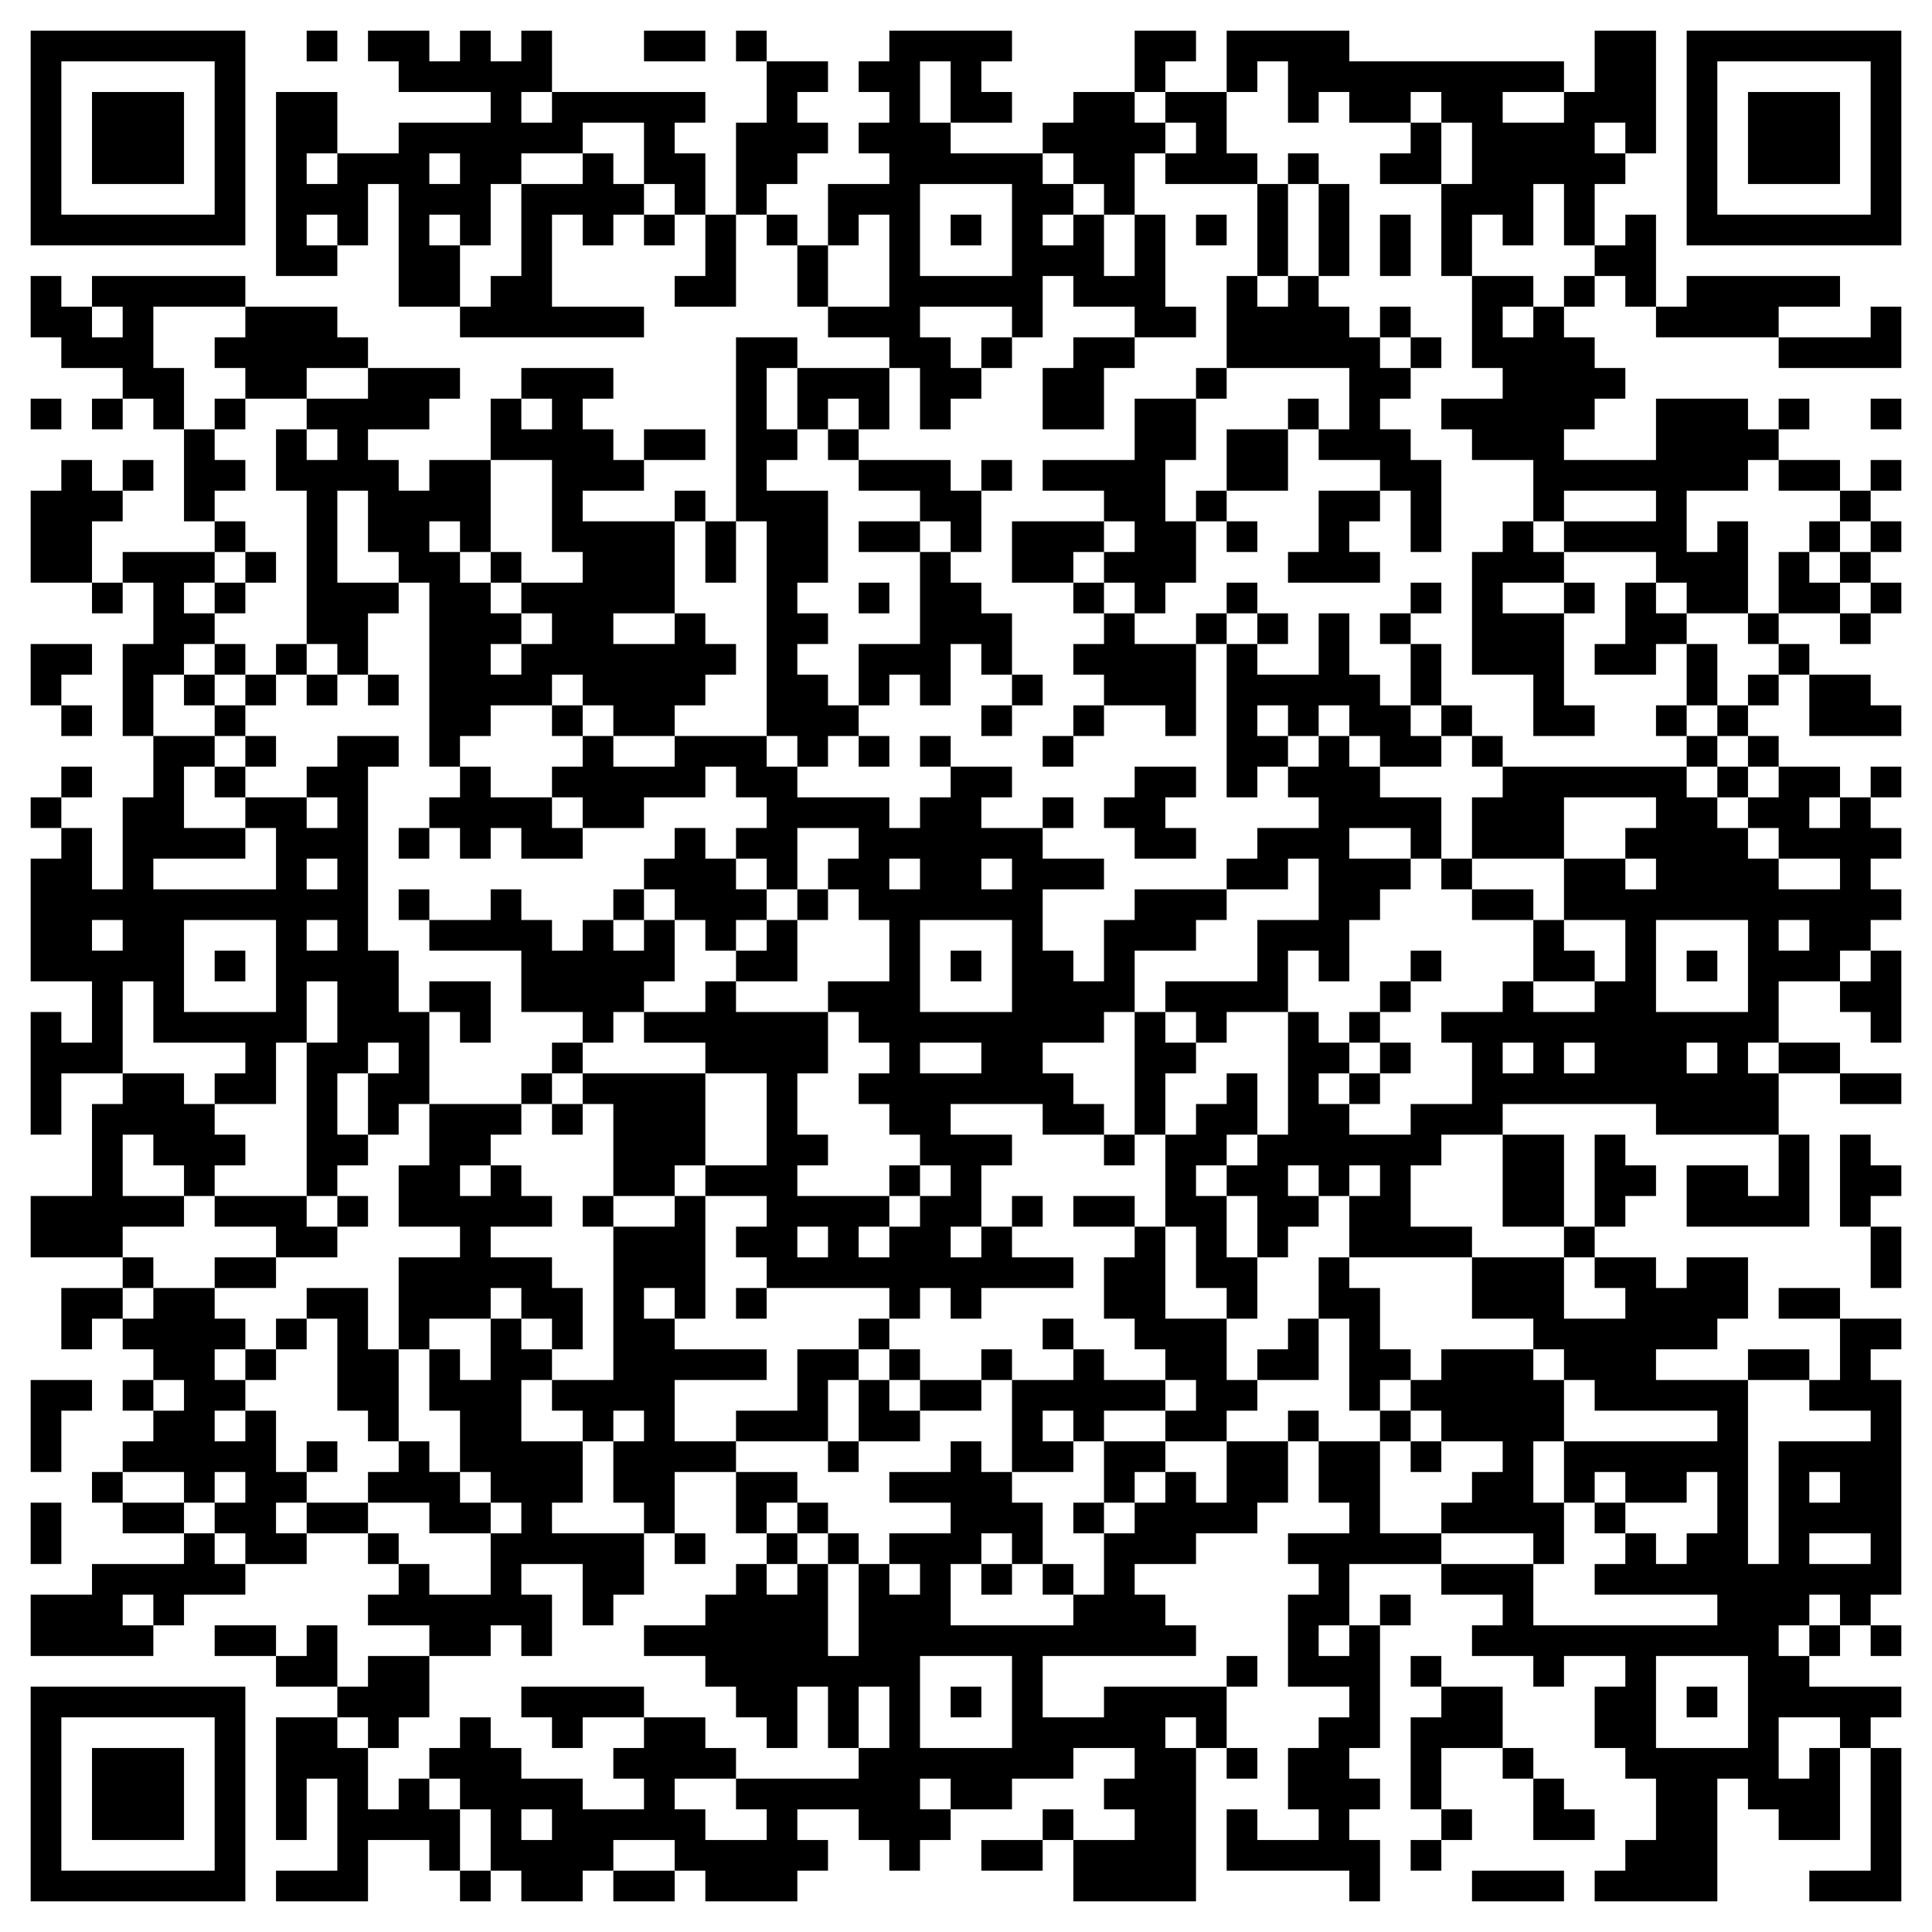
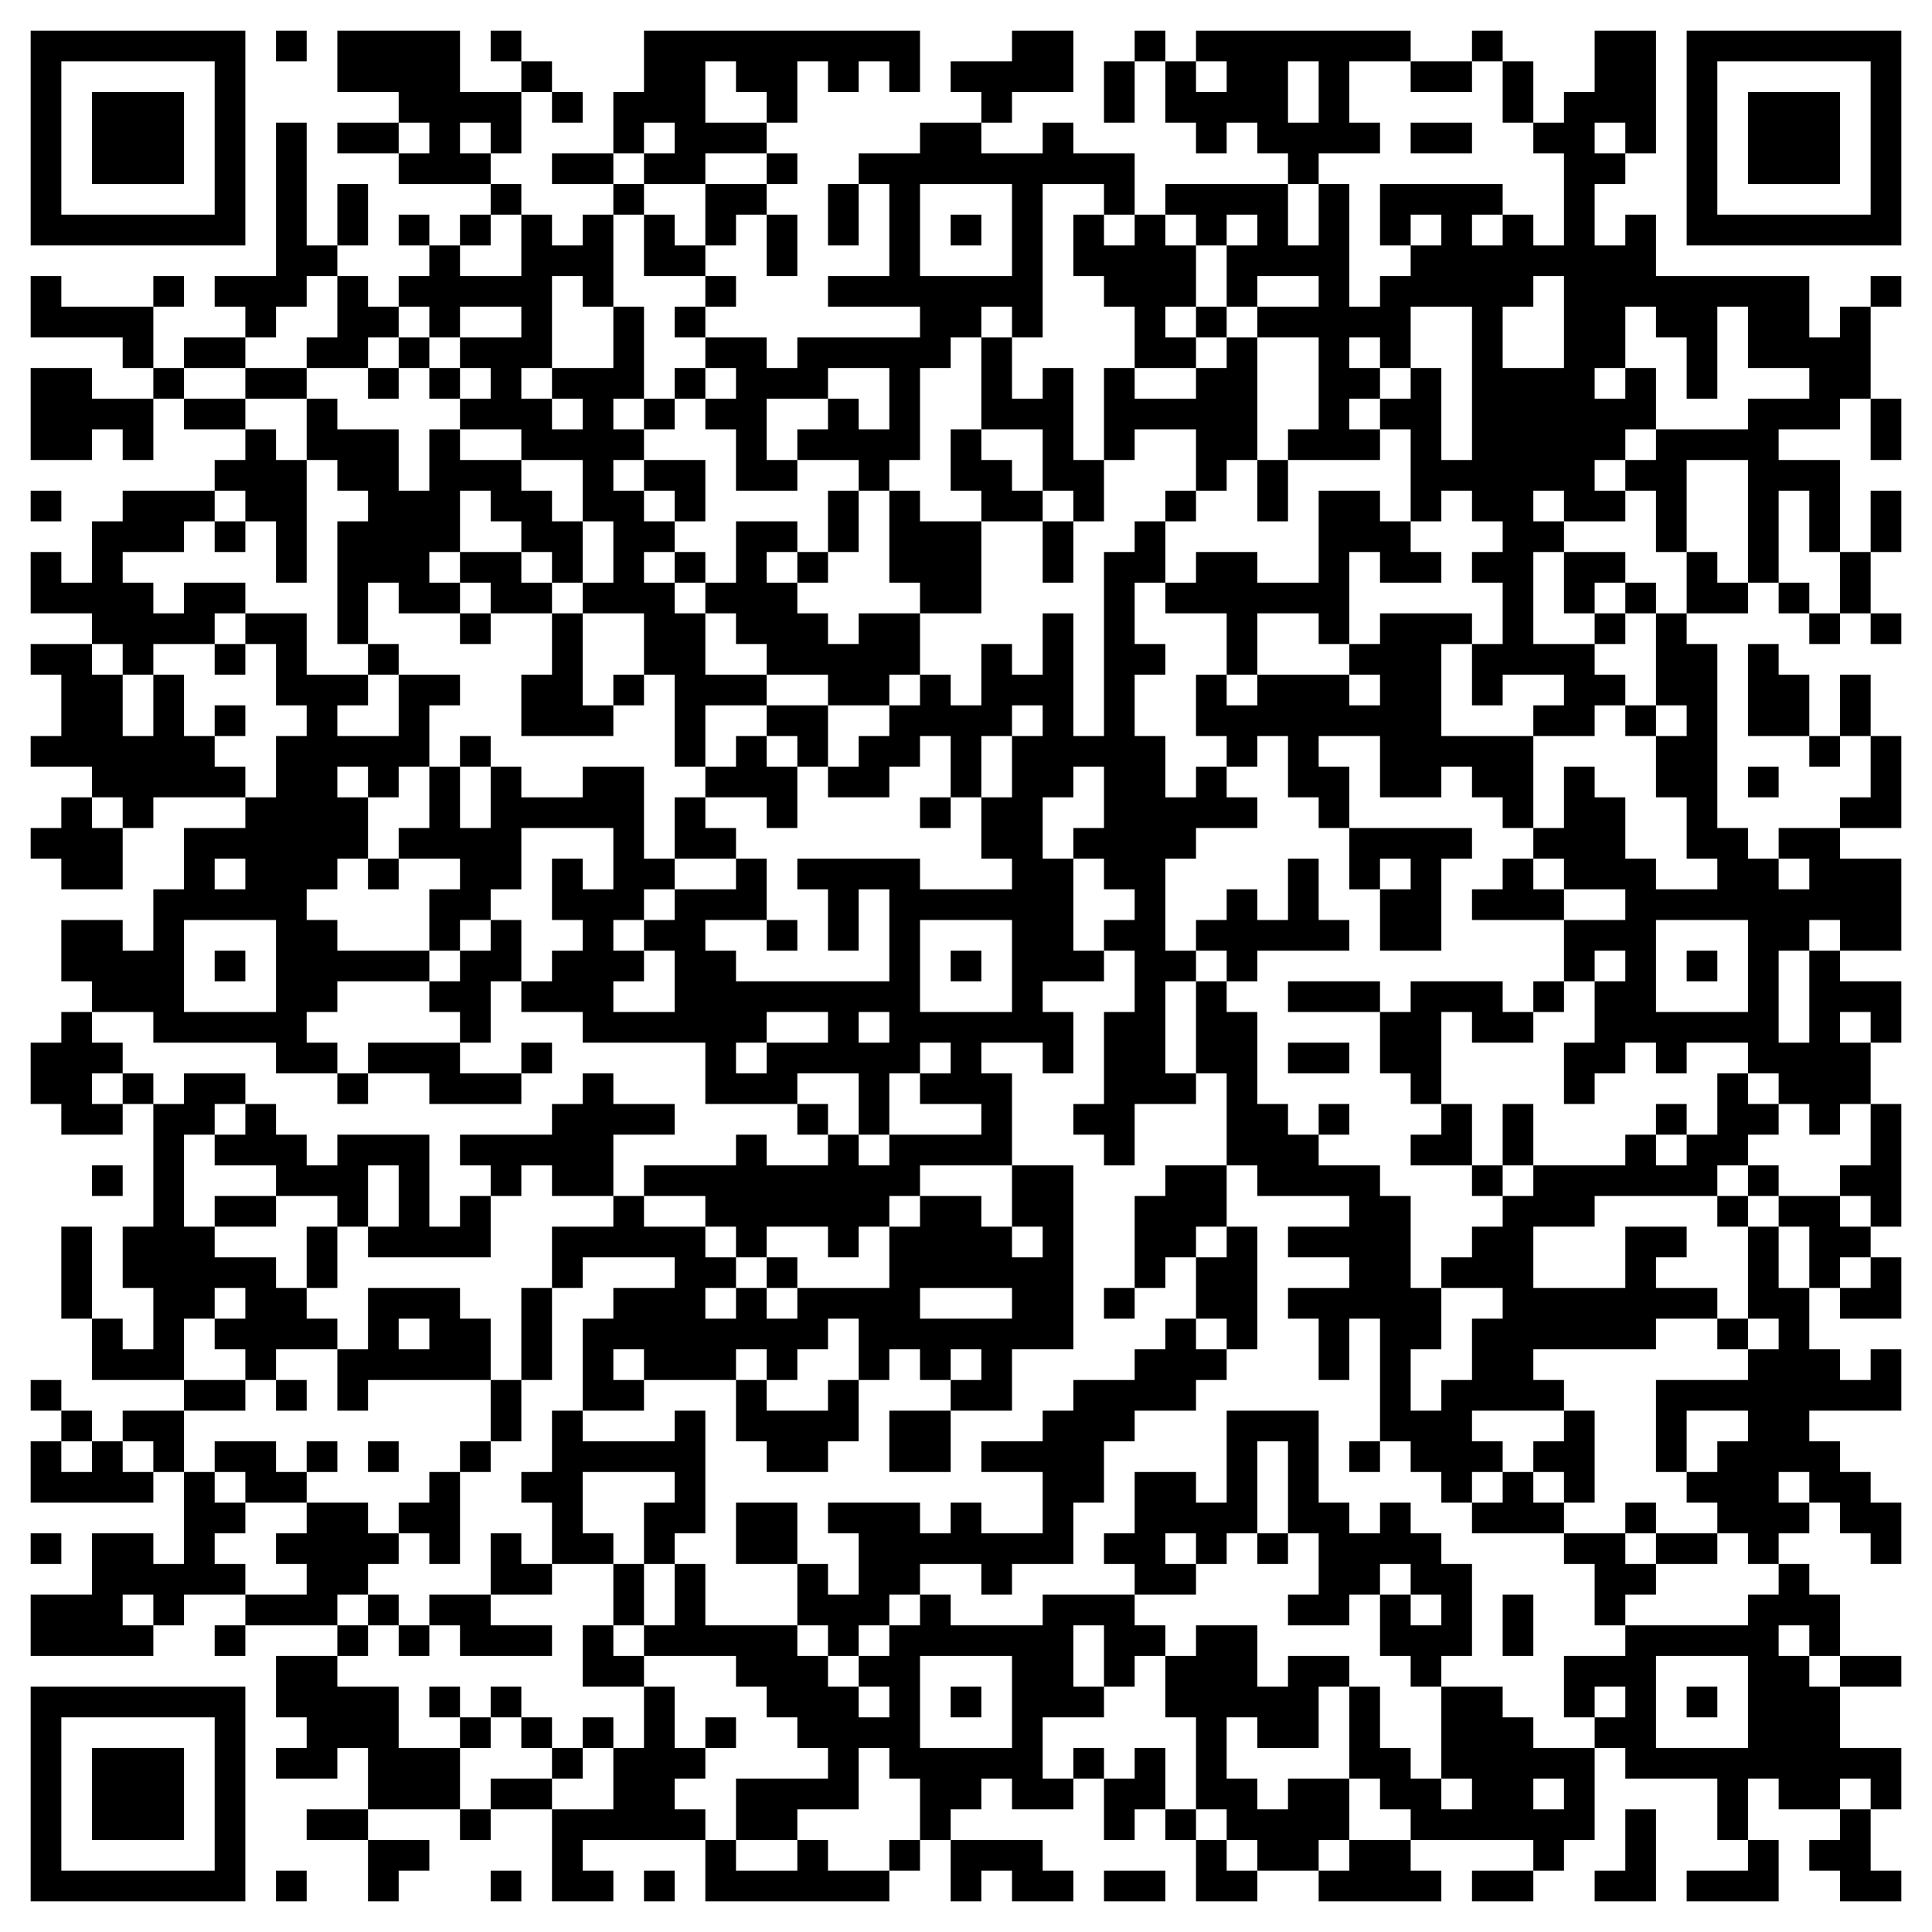
<svg xmlns="http://www.w3.org/2000/svg" viewBox="0 0 63 63">
-   <path d="M1 1h7v7h-7zM10 1h1v1h-1zM12 1h2v1h1v-1h1v1h1v-1h1v2h-1v1h1v-1h5v1h-1v1h1v2h-1v-1h-1v-2h-2v1h-2v1h-1v2h-1v-1h-1v1h1v2h-2v-4h-1v2h-1v-1h-1v1h1v1h-2v-6h2v2h-1v1h1v-1h2v-1h3v-1h-3v-1h-1zM21 1h2v1h-2zM24 1h1v1h-1zM29 1h4v1h-1v1h1v1h-2v-2h-1v2h1v1h3v1h1v1h-1v1h1v-1h1v2h1v-2h1v3h1v1h-2v-1h-2v-1h-1v2h-1v-1h-3v1h1v1h1v1h-1v1h-1v-2h-1v-1h-2v-1h2v-3h-1v1h-1v-2h2v-1h-1v-1h1v-1h-1v-1h1zM37 1h2v1h-1v1h-1zM40 1h4v1h7v1h-2v1h2v-1h1v-2h2v4h-1v-1h-1v1h1v1h-1v2h-1v-2h-1v2h-1v-1h-1v2h-1v-3h1v-2h-1v-1h-1v1h-2v-1h-1v1h-1v-2h-1v1h-1zM55 1h7v7h-7zM2 2v5h5v-5zM25 2h2v1h-1v1h1v1h-1v1h-1v1h-1v-3h1zM56 2v5h5v-5zM3 3h3v3h-3zM35 3h2v1h1v1h-1v2h-1v-1h-1v-1h-1v-1h1zM38 3h2v2h1v1h-3v-1h1v-1h-1zM57 3h3v3h-3zM46 4h1v2h-2v-1h1zM14 5v1h1v-1zM19 5h1v1h1v1h-1v1h-1v-1h-1v3h3v1h-6v-1h1v-1h1v-3h2zM42 5h1v1h-1zM30 6v3h3v-3zM41 6h1v3h-1zM43 6h1v3h-1zM21 7h1v1h-1zM23 7h1v3h-2v-1h1zM25 7h1v1h-1zM31 7h1v1h-1zM39 7h1v1h-1zM45 7h1v2h-1zM53 7h1v3h-1v-1h-1v-1h1zM26 8h1v2h-1zM1 9h1v1h1v1h1v-1h-1v-1h5v1h-3v2h1v2h-1v-1h-1v-1h-2v-1h-1zM40 9h1v1h1v-1h1v1h1v1h1v1h1v1h-1v1h1v1h1v3h-1v-2h-1v-1h-2v-1h1v-2h-4zM48 9h2v1h-1v1h1v-1h1v1h1v1h1v1h-1v1h-1v1h3v-2h3v1h1v1h-1v1h-2v2h1v-1h1v3h-2v-1h-1v-1h-3v-1h3v-1h-3v1h-1v-2h-2v-1h-1v-1h2v-1h-1zM51 9h1v1h-1zM55 9h5v1h-2v1h-4v-1h1zM8 10h3v1h1v1h-2v1h-2v-1h-1v-1h1zM45 10h1v1h-1zM61 10h1v2h-4v-1h3zM24 11h2v1h-1v2h1v1h-1v1h2v3h-1v1h1v1h-1v1h1v1h1v1h-1v1h-1v-1h-1v-7h-1zM32 11h1v1h-1zM35 11h2v1h-1v2h-2v-2h1zM46 11h1v1h-1zM12 12h3v1h-1v1h-2v1h1v1h1v-1h2v3h-1v-1h-1v1h1v1h1v1h1v1h-1v1h1v-1h1v-1h-1v-1h2v-1h-1v-3h-2v-2h1v1h1v-1h-1v-1h3v1h-1v1h1v1h1v1h-2v1h3v3h-2v1h2v-1h1v1h1v1h-1v1h-1v1h-2v-1h-1v-1h-1v1h-2v1h-1v1h-1v-6h-1v-1h-1v-2h-1v3h2v1h-1v2h-1v-1h-1v-5h-1v-2h1v1h1v-1h-1v-1h2zM26 12h3v2h-1v-1h-1v1h-1zM39 12h1v1h-1zM1 13h1v1h-1zM3 13h1v1h-1zM7 13h1v1h-1zM37 13h2v2h-1v2h1v2h-1v1h-1v-1h-1v-1h1v-1h-1v-1h-2v-1h3zM42 13h1v1h-1zM58 13h1v1h-1zM61 13h1v1h-1zM6 14h1v1h1v1h-1v1h-1zM21 14h2v1h-2zM27 14h1v1h-1zM40 14h2v2h-2zM2 15h1v1h1v1h-1v2h-2v-3h1zM4 15h1v1h-1zM28 15h3v1h1v2h-1v-1h-1v-1h-2zM32 15h1v1h-1zM58 15h2v1h-2zM61 15h1v1h-1zM22 16h1v1h-1zM39 16h1v1h-1zM43 16h2v1h-1v1h1v1h-3v-1h1zM60 16h1v1h-1zM7 17h1v1h-1zM23 17h1v2h-1zM28 17h2v1h-2zM33 17h3v1h-1v1h-2zM40 17h1v1h-1zM49 17h1v1h1v1h-2v1h2v3h1v1h-2v-2h-2v-4h1zM59 17h1v1h-1zM61 17h1v1h-1zM4 18h3v1h-1v1h1v1h-1v1h-1v2h-1v-3h1v-2h-1zM8 18h1v1h-1zM16 18h1v1h-1zM30 18h1v1h1v1h1v2h-1v-1h-1v2h-1v-1h-1v1h-1v-2h2zM58 18h1v1h1v1h-2zM60 18h1v1h-1zM3 19h1v1h-1zM7 19h1v1h-1zM28 19h1v1h-1zM35 19h1v1h-1zM40 19h1v1h-1zM46 19h1v1h-1zM51 19h1v1h-1zM53 19h1v1h1v1h-1v1h-2v-1h1zM61 19h1v1h-1zM36 20h1v1h2v3h-1v-1h-2v-1h-1v-1h1zM39 20h1v1h-1zM41 20h1v1h-1zM43 20h1v2h1v1h1v1h1v1h-2v-1h-1v-1h-1v1h-1v-1h-1v1h1v1h-1v1h-1v-5h1v1h2zM45 20h1v1h-1zM57 20h1v1h-1zM60 20h1v1h-1zM1 21h2v1h-1v1h-1zM7 21h1v1h-1zM9 21h1v1h-1zM46 21h1v2h-1zM55 21h1v2h-1zM58 21h1v1h-1zM6 22h1v1h-1zM8 22h1v1h-1zM10 22h1v1h-1zM12 22h1v1h-1zM33 22h1v1h-1zM57 22h1v1h-1zM59 22h2v1h1v1h-3zM2 23h1v1h-1zM7 23h1v1h-1zM18 23h1v1h-1zM32 23h1v1h-1zM35 23h1v1h-1zM47 23h1v1h-1zM54 23h1v1h-1zM56 23h1v1h-1zM5 24h2v1h-1v2h2v1h-3v1h4v-2h-1v-1h2v1h1v-1h-1v-1h1v-1h2v1h-1v6h1v2h1v3h-1v1h-1v-2h1v-1h-1v1h-1v2h1v1h-1v1h-1v-5h1v-2h-1v2h-1v2h-2v-1h1v-1h-3v-2h-1v3h-2v2h-1v-4h1v1h1v-2h-2v-4h1v-1h1v2h1v-3h1zM8 24h1v1h-1zM19 24h1v1h2v-1h3v1h1v1h3v1h1v-1h1v-1h2v1h-1v1h2v1h2v1h-2v2h1v1h1v-2h1v-1h3v1h-1v1h-2v2h-1v1h-2v1h1v1h1v1h-2v-1h-3v1h2v1h-1v2h-1v1h1v-1h1v1h2v1h-3v1h-1v-1h-1v1h-1v-1h-4v-1h-1v-1h1v-1h-2v-1h2v-3h-2v-1h-2v-1h2v-1h1v1h3v2h-1v2h1v1h-1v1h3v1h-1v1h1v-1h1v-1h1v-1h-1v-1h-1v-1h-1v-1h1v-1h-1v-1h-1v-1h2v-2h-1v-1h-1v-1h1v-1h-2v2h-1v-1h-1v-1h1v-1h-1v-1h-1v1h-2v1h-2v-1h-1v-1h1zM28 24h1v1h-1zM30 24h1v1h-1zM34 24h1v1h-1zM43 24h1v1h1v1h2v2h-1v-1h-2v1h2v1h-1v1h-1v2h-1v-1h-1v2h-2v1h-1v-1h-1v-1h3v-2h2v-2h-1v1h-2v-1h1v-1h2v-1h-1v-1h1zM48 24h1v1h-1zM55 24h1v1h-1zM57 24h1v1h-1zM2 25h1v1h-1zM7 25h1v1h-1zM15 25h1v1h2v1h1v1h-2v-1h-1v1h-1v-1h-1v-1h1zM37 25h2v1h-1v1h1v1h-2v-1h-1v-1h1zM49 25h6v1h1v1h1v1h1v1h2v-1h-2v-1h-1v-1h1v-1h2v1h-1v1h1v-1h1v1h1v1h-1v1h1v1h-1v1h-1v1h-2v2h-1v1h1v2h-4v-1h-5v1h-2v1h-1v2h2v1h-4v-2h1v-1h-1v1h-1v-1h-1v1h1v1h-1v1h-1v-2h-1v-1h1v-1h1v-4h1v1h1v1h-1v1h1v1h2v-1h2v-2h-1v-1h2v-1h1v1h2v-1h1v-2h-2v-2h2v1h1v-1h-1v-1h1v-1h-3v2h-3v-2h1zM56 25h1v1h-1zM61 25h1v1h-1zM1 26h1v1h-1zM34 26h1v1h-1zM13 27h1v1h-1zM22 27h1v1h1v1h1v1h-1v1h-1v-1h-1v-1h-1v-1h1zM10 28v1h1v-1zM29 28v1h1v-1zM32 28v1h1v-1zM47 28h1v1h-1zM13 29h1v1h-1zM16 29h1v1h1v1h1v-1h1v1h1v-1h1v2h-1v1h-1v1h-1v-1h-2v-2h-3v-1h2zM20 29h1v1h-1zM26 29h1v1h-1zM48 29h2v1h-2zM3 30v1h1v-1zM6 30v3h3v-3zM10 30v1h1v-1zM25 30h1v2h-2v-1h1zM30 30v3h3v-3zM50 30h1v1h1v1h-2zM54 30v3h3v-3zM58 30v1h1v-1zM7 31h1v1h-1zM31 31h1v1h-1zM46 31h1v1h-1zM55 31h1v1h-1zM61 31h1v3h-1v-1h-1v-1h1zM14 32h2v2h-1v-1h-1zM45 32h1v1h-1zM37 33h1v1h1v1h-1v2h-1zM44 33h1v1h-1zM18 34h1v1h-1zM30 34v1h2v-1zM45 34h1v1h-1zM49 34v1h1v-1zM51 34v1h1v-1zM55 34v1h1v-1zM58 34h2v1h-2zM4 35h2v1h1v1h1v1h-1v1h-1v-1h-1v-1h-1v2h2v1h-2v1h-3v-2h2v-3h1zM17 35h1v1h-1zM19 35h4v3h-1v1h-2v-3h-1zM40 35h1v2h-1v1h-1v1h1v2h1v2h-1v-1h-1v-2h-1v-3h1v-1h1zM44 35h1v1h-1zM60 35h2v1h-2zM14 36h3v1h-1v1h-1v1h1v-1h1v1h1v1h-2v1h2v1h1v2h-1v-1h-1v-1h-1v1h-2v1h-1v-3h2v-1h-2v-2h1zM18 36h1v1h-1zM36 37h1v1h-1zM49 37h2v3h-2zM52 37h1v1h1v1h-1v1h-1zM58 37h1v3h-4v-2h2v1h1zM60 37h1v1h1v1h-1v1h-1zM29 38h1v1h-1zM7 39h3v1h1v1h-2v-1h-2zM11 39h1v1h-1zM19 39h1v1h-1zM22 39h1v4h-1v-1h-1v1h1v1h3v1h-3v2h2v1h-2v2h-1v-1h-1v-2h1v-1h-1v1h-1v-1h-1v-1h2v-5h2zM33 39h1v1h-1zM35 39h2v1h-2zM26 40v1h1v-1zM37 40h1v3h2v2h1v1h-1v1h-2v-1h1v-1h-1v-1h-1v-1h-1v-2h1zM51 40h1v1h-1zM61 40h1v2h-1zM4 41h1v1h-1zM7 41h2v1h-2zM43 41h1v1h1v2h1v1h-1v1h-1v-3h-1zM48 41h3v2h2v-1h-1v-1h2v1h1v-1h2v2h-1v1h-2v1h3v6h1v-4h3v-1h-2v-1h1v-2h2v1h-1v1h1v7h-1v1h-1v-1h-1v1h-1v1h1v1h3v1h-1v1h-1v-1h-2v2h1v-1h1v3h-2v-1h-1v-1h-1v4h-4v-1h1v-1h1v-2h-1v-1h-1v-2h1v-1h-2v1h-1v-1h-2v-1h1v-1h-2v-1h3v2h6v-1h-4v-1h1v-1h1v1h1v-1h1v-2h-1v1h-2v-1h-1v1h-1v-2h5v-1h-4v-1h-1v-1h-1v-1h-2zM2 42h2v1h-1v1h-1zM5 42h2v1h1v1h-1v1h1v1h-1v1h1v-1h1v2h1v1h-1v1h1v1h-2v-1h-1v-1h1v-1h-1v1h-1v-1h-2v-1h1v-1h1v-1h-1v-1h-1v-1h1zM10 42h2v2h1v3h-1v-1h-1v-3h-1zM24 42h1v1h-1zM58 42h2v1h-2zM9 43h1v1h-1zM16 43h1v1h1v1h-1v2h2v2h-1v1h3v2h-1v1h-1v-2h-2v1h1v2h-1v-1h-1v1h-2v-1h-2v-1h1v-1h1v1h2v-2h1v-1h-1v-1h-1v-2h-1v-2h1v1h1zM28 43h1v1h-1zM34 43h1v1h-1zM42 43h1v2h-2v-1h1zM8 44h1v1h-1zM26 44h2v1h-1v2h-3v-1h2zM29 44h1v1h-1zM32 44h1v1h-1zM35 44h1v1h2v1h-2v1h-1v-1h-1v1h1v1h-2v-3h2zM47 44h3v1h1v2h-1v2h1v2h-1v-1h-3v-1h1v-1h1v-1h-2v-1h-1v-1h1zM57 44h2v1h-2zM1 45h2v1h-1v2h-1zM4 45h1v1h-1zM28 45h1v1h1v1h-2zM30 45h2v1h-2zM42 46h1v1h-1zM45 46h1v1h-1zM10 47h1v1h-1zM13 47h1v1h1v1h1v1h-2v-1h-2v-1h1zM27 47h1v1h-1zM31 47h1v1h1v1h1v2h-1v-1h-1v1h-1v2h4v-1h1v-2h1v-1h1v-1h1v1h1v-2h2v2h-1v1h-2v1h-2v1h1v1h1v1h-5v2h2v-1h4v2h-1v-1h-1v1h1v5h-4v-2h2v-1h-1v-1h1v-1h-2v1h-2v1h-2v-1h-1v1h1v1h-1v1h-1v-1h-1v-1h-2v1h1v1h-1v1h-3v-1h-1v-1h-2v1h-1v1h-2v-1h-1v-2h-1v-1h-1v-1h1v-1h1v1h1v1h2v1h2v-1h-1v-1h1v-1h2v1h1v1h-2v1h1v1h2v-1h-1v-1h4v-1h1v-2h-1v2h-1v-2h-1v2h-1v-1h-1v-1h-1v-1h-2v-1h2v-1h1v-1h1v1h1v-1h1v3h1v-3h1v1h1v-1h-1v-1h2v-1h-2v-1h2zM36 47h2v1h-1v1h-1zM43 47h2v3h2v1h-3v2h-1v1h1v-1h1v4h-1v1h1v1h-1v1h1v2h-1v-1h-4v-2h1v1h2v-1h-1v-2h1v-1h1v-1h-2v-3h1v-1h-1v-1h2v-1h-1zM46 47h1v1h-1zM3 48h1v1h-1zM24 48h2v1h-1v1h-1zM59 48v1h1v-1zM1 49h1v2h-1zM4 49h2v1h-2zM10 49h2v1h-2zM26 49h1v1h-1zM35 49h1v1h-1zM52 49h1v1h-1zM6 50h1v1h1v1h-2v1h-1v-1h-1v1h1v1h-4v-2h2v-1h3zM12 50h1v1h-1zM22 50h1v1h-1zM25 50h1v1h-1zM27 50h1v1h-1zM59 50v1h2v-1zM32 51h1v1h-1zM34 51h1v1h-1zM45 52h1v1h-1zM7 53h2v1h-2zM10 53h1v2h-2v-1h1zM59 53h1v1h-1zM61 53h1v1h-1zM12 54h2v2h-1v1h-1v-1h-1v-1h1zM30 54v3h3v-3zM40 54h1v1h-1zM46 54h1v1h-1zM54 54v3h3v-3zM1 55h7v7h-7zM17 55h4v1h-2v1h-1v-1h-1zM31 55h1v1h-1zM47 55h2v2h-2v2h-1v-3h1zM55 55h1v1h-1zM2 56v5h5v-5zM9 56h2v1h1v2h1v-1h1v1h1v2h-1v-1h-2v2h-3v-1h2v-3h-1v2h-1zM3 57h3v3h-3zM40 57h1v1h-1zM49 57h1v1h-1zM61 57h1v5h-3v-1h2zM50 58h1v1h1v1h-2zM17 59v1h1v-1zM34 59h1v1h-1zM47 59h1v1h-1zM32 60h2v1h-2zM46 60h1v1h-1zM15 61h1v1h-1zM20 61h2v1h-2zM48 61h3v1h-3z" />
+   <path d="M1 1h7v7h-7zM9 1h1v1h-1zM11 1h4v2h2v2h-1v-1h-1v1h1v1h-3v-1h1v-1h-1v-1h-2zM16 1h1v1h-1zM21 1h9v2h-1v-1h-1v1h-1v-1h-1v2h-1v-1h-1v-1h-1v2h2v1h-2v1h-2v-1h1v-1h-1v1h-1v-2h1zM33 1h2v2h-2v1h-1v-1h-1v-1h2zM37 1h1v1h-1zM39 1h7v1h-2v2h1v1h-2v1h-1v-1h-1v-1h-1v1h-1v-1h-1v-2h1v1h1v-1h-1zM48 1h1v1h-1zM52 1h2v4h-1v-1h-1v1h1v1h-1v2h1v-1h1v2h5v2h1v-1h1v3h-1v1h-2v1h2v3h-1v-2h-1v3h-1v-4h-2v3h-1v-2h-1v-1h1v-1h3v-1h2v-1h-2v-2h-1v3h-1v-2h-1v-1h-1v2h-1v1h1v-1h1v2h-1v1h-1v1h1v1h-2v-1h-1v1h1v1h-1v3h2v1h1v1h-1v1h-2v-1h1v-1h-2v1h-1v-2h1v-2h-1v-1h1v-1h-1v-1h-1v1h-1v-3h-1v-1h1v-1h1v3h1v-5h-2v2h-1v-1h-1v1h1v1h-1v1h1v1h-3v-1h1v-3h-2v-1h2v-1h-2v1h-1v-2h1v-1h-1v1h-1v-1h-1v-1h4v2h1v-2h1v4h1v-1h1v-1h1v-1h-1v1h-1v-2h4v1h-1v1h1v-1h1v1h1v-3h-1v-1h1v-1h1zM55 1h7v7h-7zM2 2v5h5v-5zM17 2h1v1h-1zM36 2h1v2h-1zM42 2v2h1v-2zM46 2h2v1h-2zM49 2h1v2h-1zM56 2v5h5v-5zM3 3h3v3h-3zM18 3h1v1h-1zM57 3h3v3h-3zM9 4h1v4h1v1h-1v1h-1v1h-1v-1h-1v-1h2zM11 4h2v1h-2zM30 4h2v1h2v-1h1v1h2v2h-1v-1h-2v5h-1v-1h-1v1h-1v1h-1v3h-1v1h-1v-1h-2v-1h1v-1h1v1h1v-2h-2v1h-2v2h1v1h-2v-2h-1v-1h1v-1h-1v-1h2v1h1v-1h4v-1h-3v-1h2v-3h-1v-1h2zM46 4h2v1h-2zM18 5h2v1h-2zM25 5h1v1h-1zM11 6h1v2h-1zM16 6h1v1h-1zM20 6h1v1h-1zM23 6h2v1h-1v1h-1zM27 6h1v2h-1zM30 6v3h3v-3zM13 7h1v1h-1zM15 7h1v1h-1zM17 7h1v1h1v-1h1v3h-1v-1h-1v3h-1v1h1v1h1v-1h-1v-1h2v-2h1v3h-1v1h1v1h-1v1h1v1h1v1h-1v1h1v1h1v2h2v1h-2v2h-1v-3h-1v-2h-2v-1h1v-2h-1v-2h-2v-1h-2v-1h1v-1h-1v-1h2v-1h-2v1h-1v-1h-1v-1h1v-1h1v1h2zM21 7h1v1h1v1h-2zM25 7h1v2h-1zM31 7h1v1h-1zM35 7h1v1h1v-1h1v1h1v2h-1v1h1v1h-2v-2h-1v-1h-1zM1 9h1v1h3v2h-1v-1h-3zM5 9h1v1h-1zM11 9h1v1h1v1h-1v1h-2v-1h1zM23 9h1v1h-1zM50 9v1h-1v2h2v-3zM61 9h1v1h-1zM22 10h1v1h-1zM39 10h1v1h-1zM6 11h2v1h-2zM13 11h1v1h-1zM32 11h1v2h1v-1h1v3h1v2h-1v-1h-1v-2h-2zM40 11h1v4h-1v1h-1v-2h-2v1h-1v-3h1v1h2v-1h1zM1 12h2v1h2v2h-1v-1h-1v1h-2zM5 12h1v1h-1zM8 12h2v1h-2zM12 12h1v1h-1zM14 12h1v1h-1zM22 12h1v1h-1zM6 13h2v1h-2zM10 13h1v1h2v2h1v-2h1v1h2v1h1v1h1v2h-1v-1h-1v-1h-1v-1h-1v2h-1v1h1v1h-2v-1h-1v2h-1v-4h1v-1h-1v-1h-1zM21 13h1v1h-1zM61 13h1v2h-1zM8 14h1v1h1v4h-1v-2h-1v-1h-1v-1h1zM31 14h1v1h1v1h1v1h-2v-1h-1zM21 15h2v2h-1v-1h-1zM41 15h1v2h-1zM1 16h1v1h-1zM4 16h3v1h-1v1h-2v1h1v1h1v-1h2v1h-1v1h-2v1h-1v-1h-1v-1h-2v-2h1v1h1v-2h1zM27 16h1v2h-1zM29 16h1v1h2v3h-2v-1h-1zM38 16h1v1h-1zM43 16h2v1h1v1h1v1h-2v-1h-1v3h-1v-1h-2v2h-1v-2h-2v-1h1v-1h2v1h2zM61 16h1v2h-1zM7 17h1v1h-1zM24 17h2v1h-1v1h1v1h1v1h1v-1h2v2h-1v1h-2v-1h-2v-1h-1v-1h-1v-1h1zM34 17h1v2h-1zM37 17h1v2h-1v2h1v1h-1v2h1v2h1v-1h1v1h1v1h-2v1h-1v3h1v1h-1v3h1v1h-2v2h-1v-1h-1v-1h1v-3h1v-2h-1v-1h1v-1h-1v-1h-1v-1h1v-2h-1v1h-1v2h1v3h1v1h-2v1h1v2h-1v-1h-2v1h1v3h-3v1h-1v1h-1v1h-1v-1h-2v1h-1v-1h-1v-1h-2v-1h3v-1h1v1h2v-1h1v1h1v-1h3v-1h-2v-1h1v-1h-1v1h-1v2h-1v-2h-2v1h-3v-2h-4v-1h-2v-1h1v-1h1v-1h-1v-2h1v1h1v-2h-3v2h-1v1h-1v1h-1v-2h1v-1h-2v-1h1v-2h1v2h1v-2h1v1h2v-1h2v3h1v1h-1v1h-1v1h1v1h-1v1h2v-2h-1v-1h1v-1h2v-1h1v2h-2v1h1v1h5v-3h-1v2h-1v-2h-1v-1h4v1h3v-1h-1v-2h1v-2h1v-1h-1v1h-1v2h-1v-2h-1v1h-1v1h-2v-1h1v-1h1v-1h1v-1h1v1h1v-2h1v1h1v-2h1v4h1v-6h1zM15 18h2v1h1v1h-2v-1h-1zM22 18h1v1h-1zM26 18h1v1h-1zM51 18h2v1h-1v1h-1zM55 18h1v1h1v1h-2zM60 18h1v2h-1zM53 19h1v1h-1zM58 19h1v1h-1zM8 20h2v2h2v1h-1v1h2v-2h2v1h-1v2h-1v1h-1v-1h-1v1h1v2h-1v1h-1v1h1v1h3v1h-3v1h-1v1h1v1h-2v-1h-4v-1h-2v-1h-1v-2h2v1h1v-2h1v-2h2v-1h1v-2h1v-1h-1v-2h-1zM15 20h1v1h-1zM18 20h1v3h1v1h-3v-2h1zM45 20h3v1h-1v3h3v3h-1v-1h-1v-1h-1v1h-2v-2h-2v1h1v2h-1v-1h-1v-2h-1v1h-1v-1h-1v-2h1v1h1v-1h3v1h1v-1h-1v-1h1zM52 20h1v1h-1zM54 20h1v1h1v6h1v1h1v1h1v-1h-1v-1h2v1h2v3h-2v-1h-1v1h-1v3h1v-3h1v1h2v2h-1v-1h-1v1h1v2h-1v1h-1v-1h-1v-1h-1v-1h-2v1h-1v-1h-1v1h-1v1h-1v-2h1v-2h1v-1h-1v1h-1v-2h2v-1h-2v-1h-1v-1h1v-2h1v1h1v2h1v1h2v-1h-1v-2h-1v-2h1v-1h-1zM59 20h1v1h-1zM61 20h1v1h-1zM1 21h2v1h1v2h1v-2h1v2h1v1h1v1h-3v1h-1v-1h-1v-1h-2v-1h1v-2h-1zM7 21h1v1h-1zM12 21h1v1h-1zM57 21h1v1h1v2h-2zM20 22h1v1h-1zM60 22h1v2h-1zM7 23h1v1h-1zM25 23h2v2h-1v-1h-1zM53 23h1v1h-1zM15 24h1v1h-1zM24 24h1v1h1v2h-1v-1h-2v-1h1zM59 24h1v1h-1zM61 24h1v3h-2v-1h1zM57 25h1v1h-1zM2 26h1v1h1v2h-2v-1h-1v-1h1zM22 26h1v1h1v1h-2zM30 26h1v1h-1zM44 27h4v1h-1v3h-2v-2h1v-1h-1v1h-1zM7 28v1h1v-1zM12 28h1v1h-1zM42 28h1v2h1v1h-3v1h-1v-1h-1v-1h1v-1h1v1h1zM49 28h1v1h1v1h-3v-1h1zM6 30v3h3v-3zM16 30h1v2h-1v2h-1v-1h-1v-1h1v-1h1zM25 30h1v1h-1zM30 30v3h3v-3zM54 30v3h3v-3zM7 31h1v1h-1zM31 31h1v1h-1zM55 31h1v1h-1zM39 32h1v1h1v3h1v1h1v1h2v1h1v3h1v2h-1v2h1v-1h1v-2h1v-1h-2v-1h1v-1h1v-1h1v-1h3v-1h1v1h1v-1h1v-2h1v1h1v1h-1v1h-1v1h-4v1h-2v2h3v-2h2v1h-1v1h2v1h-2v1h-4v1h1v1h-3v1h1v1h-1v1h-1v-1h-1v-1h-1v-4h-1v2h-1v-2h-1v-1h2v-1h-2v-1h2v-1h-3v-1h-1v-3h-1zM42 32h3v1h-3zM46 32h3v1h1v1h-2v-1h-1v3h-1v-1h-1v-2h1zM50 32h1v1h-1zM2 33h1v1h1v1h-1v1h1v1h-2v-1h-1v-2h1zM25 33v1h-1v1h1v-1h2v-1zM28 33v1h1v-1zM12 34h3v1h2v1h-3v-1h-2zM17 34h1v1h-1zM42 34h2v1h-2zM4 35h1v1h-1zM6 35h2v1h-1v1h-1v3h1v1h2v1h1v1h1v1h-2v1h-1v-1h-1v-1h1v-1h-1v1h-1v2h-3v-2h1v1h1v-2h-1v-2h1v-4h1zM11 35h1v1h-1zM19 35h1v1h2v1h-2v2h-2v-1h-1v1h-1v-1h-1v-1h3v-1h1zM8 36h1v1h1v1h1v-1h3v3h1v-1h1v2h-4v-1h1v-2h-1v2h-1v-1h-2v-1h-2v-1h1zM26 36h1v1h-1zM43 36h1v1h-1zM47 36h1v2h-2v-1h1zM49 36h1v2h-1zM54 36h1v1h-1zM61 36h1v4h-1v-1h-1v-1h1zM3 38h1v1h-1zM33 38h2v6h-2v2h-2v-1h1v-1h-1v1h-1v-1h-1v1h-1v-2h-1v1h-1v1h-1v-1h-1v1h-3v-1h-1v1h1v1h-2v-3h1v-1h2v-1h-3v1h-1v-2h2v-1h1v1h2v1h1v1h-1v1h1v-1h1v1h1v-1h3v-2h1v-1h2v1h1v1h1v-1h-1zM38 38h2v2h-1v1h-1v1h-1v-3h1zM48 38h1v1h-1zM57 38h1v1h-1zM7 39h2v1h-2zM56 39h1v1h-1zM58 39h2v1h1v1h-1v1h-1v-2h-1zM2 40h1v3h-1zM10 40h1v2h-1zM40 40h1v4h-1v-1h-1v-2h1zM57 40h1v2h1v2h1v1h1v-1h1v2h-3v1h1v1h1v1h1v2h-1v-1h-1v-1h-1v-1h-1v1h1v1h-1v1h-1v-1h-1v-1h-1v-1h1v-1h1v-1h-2v2h-1v-3h3v-1h1v-1h-1zM25 41h1v1h-1zM61 41h1v2h-2v-1h1zM12 42h3v1h1v2h-4v1h-1v-2h1zM17 42h1v3h-1zM30 42v1h3v-1zM36 42h1v1h-1zM13 43v1h1v-1zM38 43h1v1h1v1h-1v1h-2v1h-1v2h-1v2h-2v1h-1v-1h-2v1h-1v1h-1v1h-1v-1h-1v-2h1v1h1v-2h-1v-1h3v1h1v-1h1v1h2v-2h-2v-1h2v-1h1v-1h2v-1h1zM56 43h1v1h-1zM1 45h1v1h-1zM6 45h2v1h-2zM9 45h1v1h-1zM16 45h1v2h-1zM24 45h1v1h2v-1h1v2h-1v1h-2v-1h-1zM2 46h1v1h-1zM4 46h2v2h-1v-1h-1zM18 46h1v1h3v-1h1v4h-1v1h-1v-2h1v-1h-3v2h1v1h-2v-2h-1v-1h1zM29 46h2v2h-2zM40 46h3v3h1v1h1v-1h1v1h1v1h1v3h-1v1h-1v-1h-1v-2h1v1h1v-1h-1v-1h-1v1h-1v1h-2v-1h1v-2h-1v-3h-1v3h-1v1h-1v-1h-1v1h1v1h-2v-1h-1v-1h1v-2h2v1h1zM51 46h1v3h-1v-1h-1v-1h1zM1 47h1v1h1v-1h1v1h1v1h-4zM7 47h2v1h1v1h-2v-1h-1zM10 47h1v1h-1zM12 47h1v1h-1zM15 47h1v1h-1zM44 47h1v1h-1zM6 48h1v1h1v1h-1v1h1v1h-2v1h-1v-1h-1v1h1v1h-4v-2h2v-2h2v1h1zM14 48h1v3h-1v-1h-1v-1h1zM49 48h1v1h1v1h-3v-1h1zM10 49h2v1h1v1h-1v1h-1v1h-3v-1h2v-1h-1v-1h1zM24 49h2v2h-2zM53 49h1v1h-1zM1 50h1v1h-1zM16 50h1v1h1v1h-2zM41 50h1v1h-1zM51 50h2v1h1v1h-1v1h-1v-2h-1zM54 50h2v1h-2zM20 51h1v2h-1zM22 51h1v2h3v1h1v1h1v1h1v-1h-1v-1h1v-1h1v-1h1v1h3v-1h3v1h1v1h-1v1h-1v-2h-1v2h1v1h-2v2h1v1h-2v-1h-1v1h-1v1h-1v-2h-1v-1h-1v2h-2v1h-2v-2h3v-1h-1v-1h-1v-1h-1v-1h-3v-1h1zM58 51h1v1h1v2h-1v-1h-1v1h1v1h1v2h2v2h-1v-1h-1v1h-2v-1h-1v2h-1v-2h-3v-1h-1v-1h1v-1h-1v1h-1v-2h2v-1h4v-1h1zM12 52h1v1h-1zM14 52h2v1h2v1h-3v-1h-1zM49 52h1v2h-1zM7 53h1v1h-1zM11 53h1v1h-1zM13 53h1v1h-1zM19 53h1v1h1v1h-2zM39 53h2v2h1v-1h2v1h-1v2h-2v-1h-1v2h1v1h1v-1h2v2h-1v1h-2v-1h-1v-1h-1v-3h-1v-2h1zM9 54h2v1h2v2h2v2h-3v-2h-1v1h-2v-1h1v-1h-1zM30 54v3h3v-3zM54 54v3h3v-3zM60 54h2v1h-2zM1 55h7v7h-7zM14 55h1v1h-1zM16 55h1v1h-1zM21 55h1v2h1v1h-1v1h1v1h-4v1h1v1h-2v-3h2v-2h1zM31 55h1v1h-1zM44 55h1v2h1v1h1v1h1v-1h-1v-3h2v1h1v1h2v3h-1v1h-1v-1h-4v-1h-1v-1h-1zM55 55h1v1h-1zM2 56v5h5v-5zM15 56h1v1h-1zM17 56h1v1h-1zM19 56h1v1h-1zM23 56h1v1h-1zM3 57h3v3h-3zM18 57h1v1h-1zM35 57h1v1h-1zM37 57h1v2h-1v1h-1v-2h1zM16 58h2v1h-2zM50 58v1h1v-1zM10 59h2v1h-2zM15 59h1v1h-1zM38 59h1v1h-1zM53 59h1v3h-2v-1h1zM60 59h1v2h1v1h-2v-1h-1v-1h1zM12 60h2v1h-1v1h-1zM23 60h1v1h2v-1h1v1h2v1h-6zM29 60h1v1h-1zM31 60h3v1h1v1h-2v-1h-1v1h-1zM39 60h1v1h1v1h-2zM44 60h2v1h1v1h-4v-1h1zM57 60h1v2h-3v-1h2zM9 61h1v1h-1zM16 61h1v1h-1zM21 61h1v1h-1zM36 61h2v1h-2zM48 61h2v1h-2z" />
</svg>
